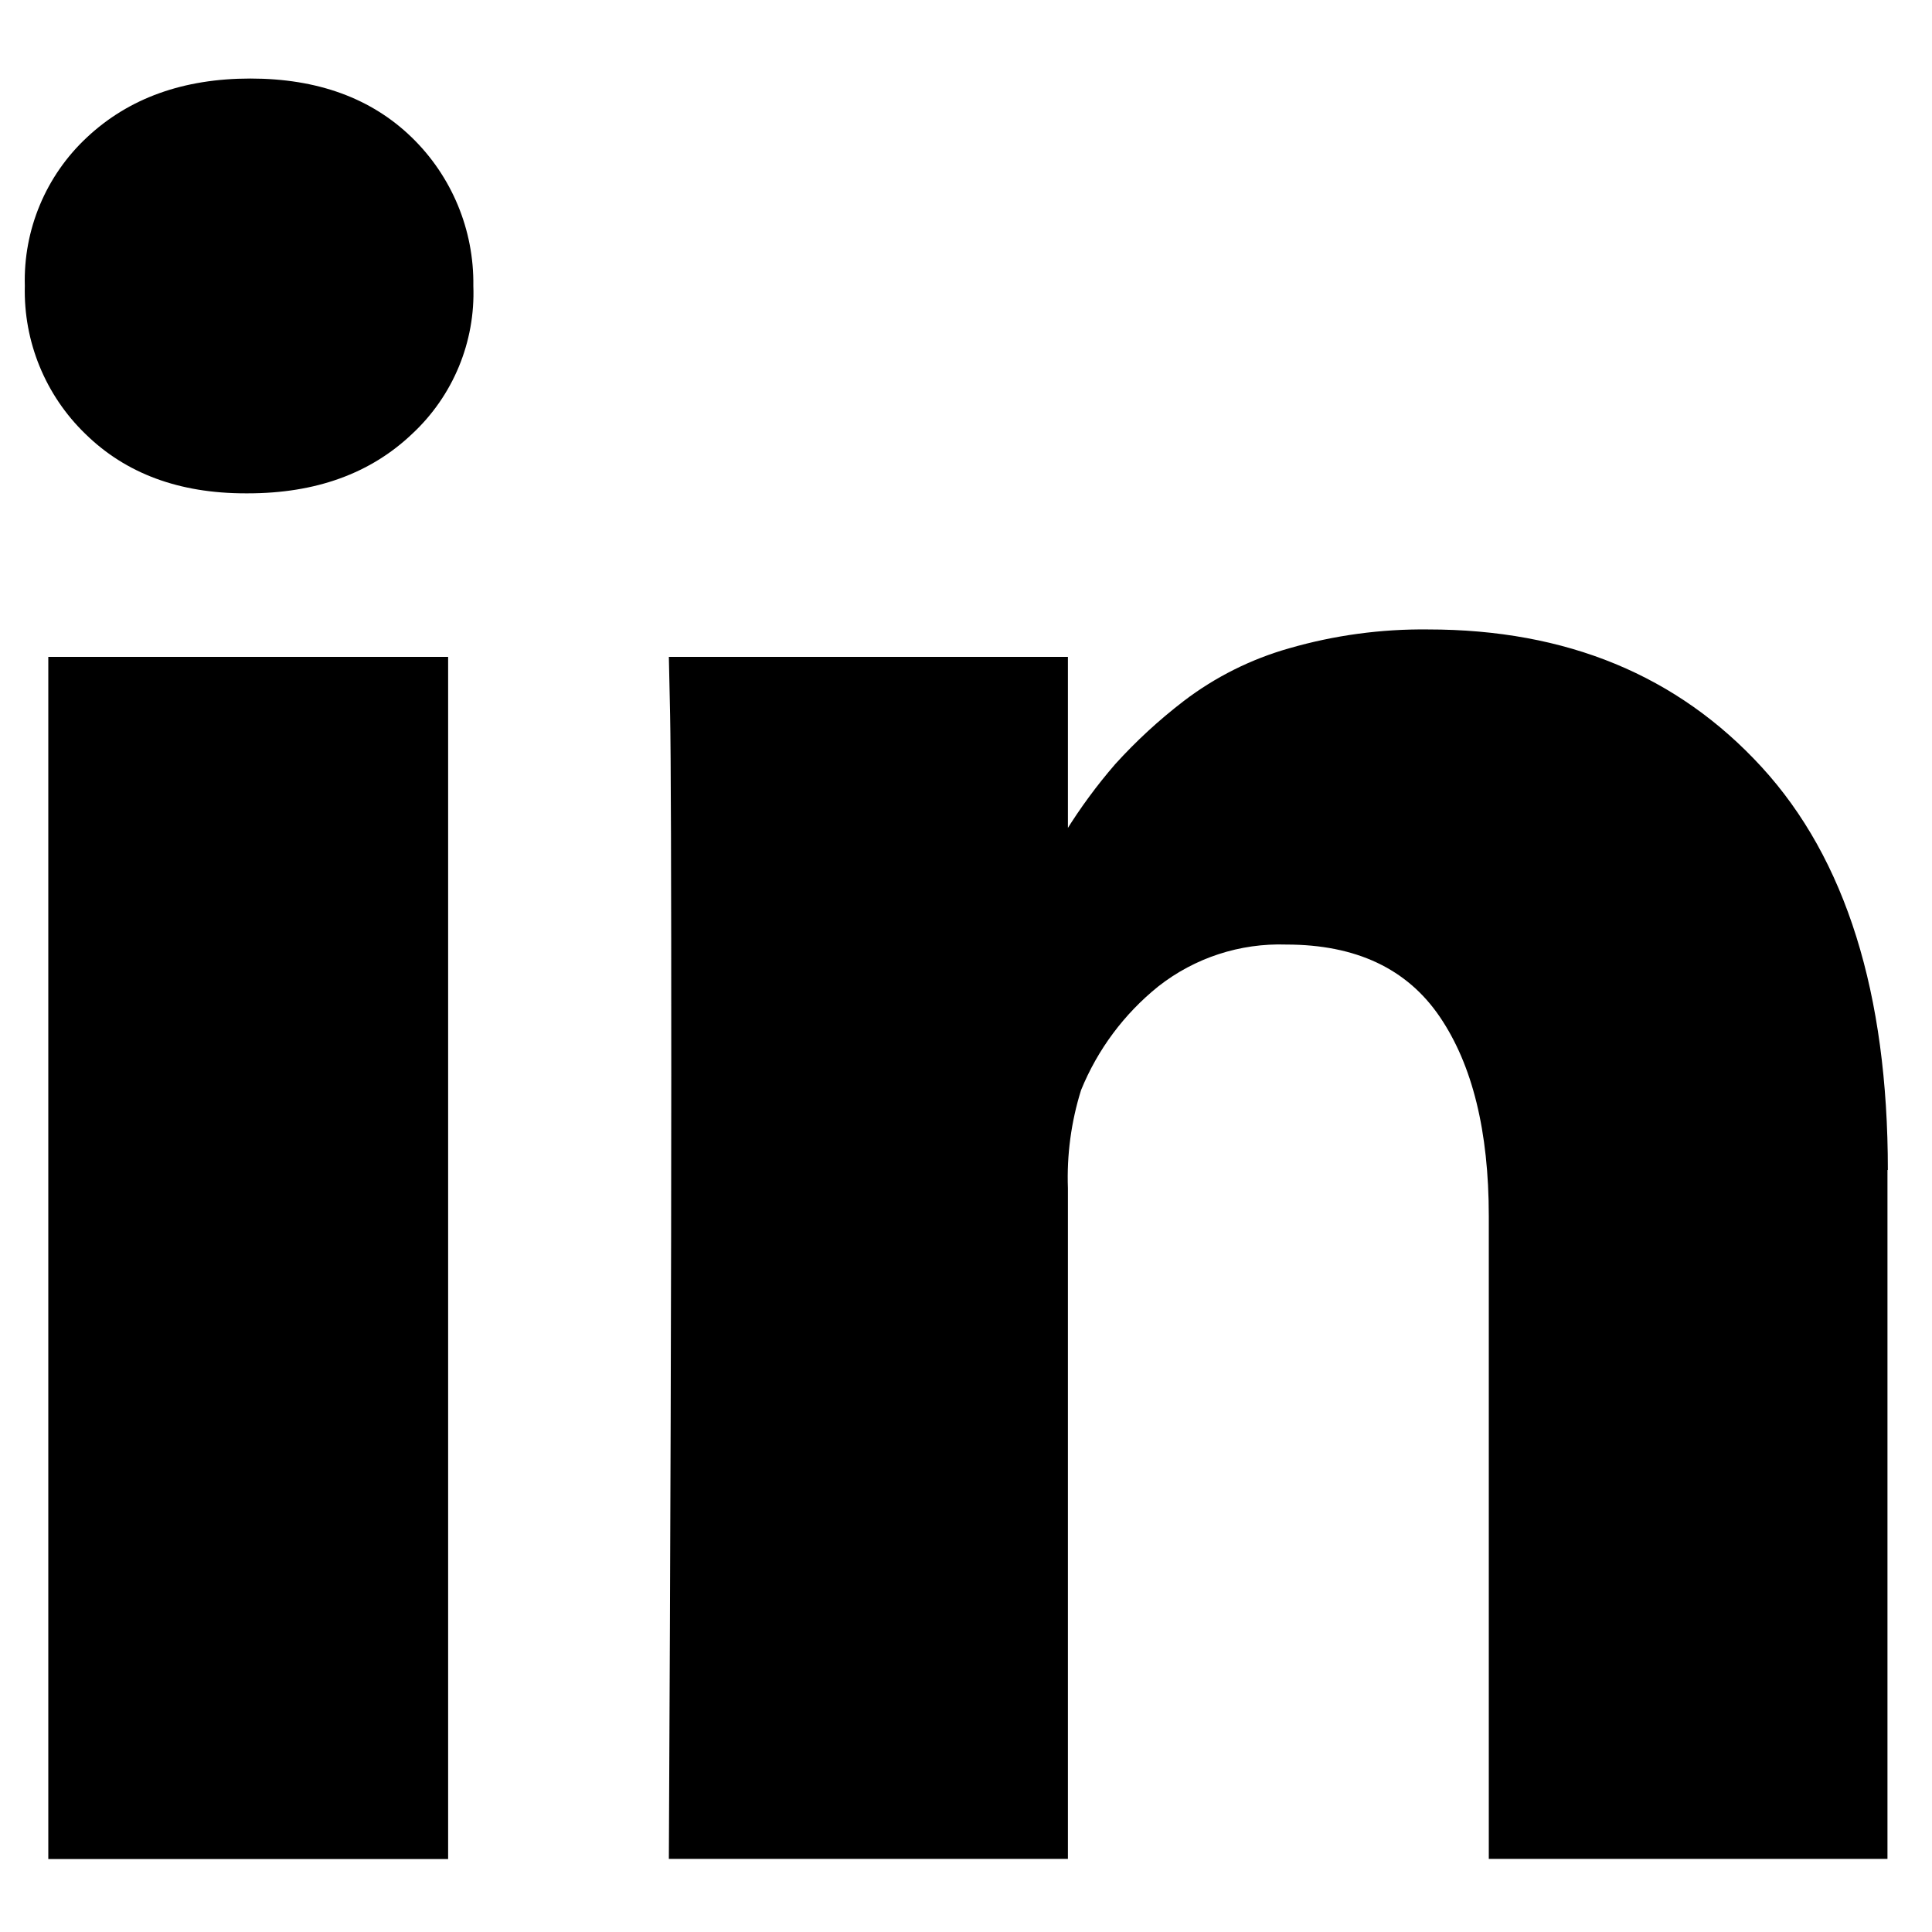
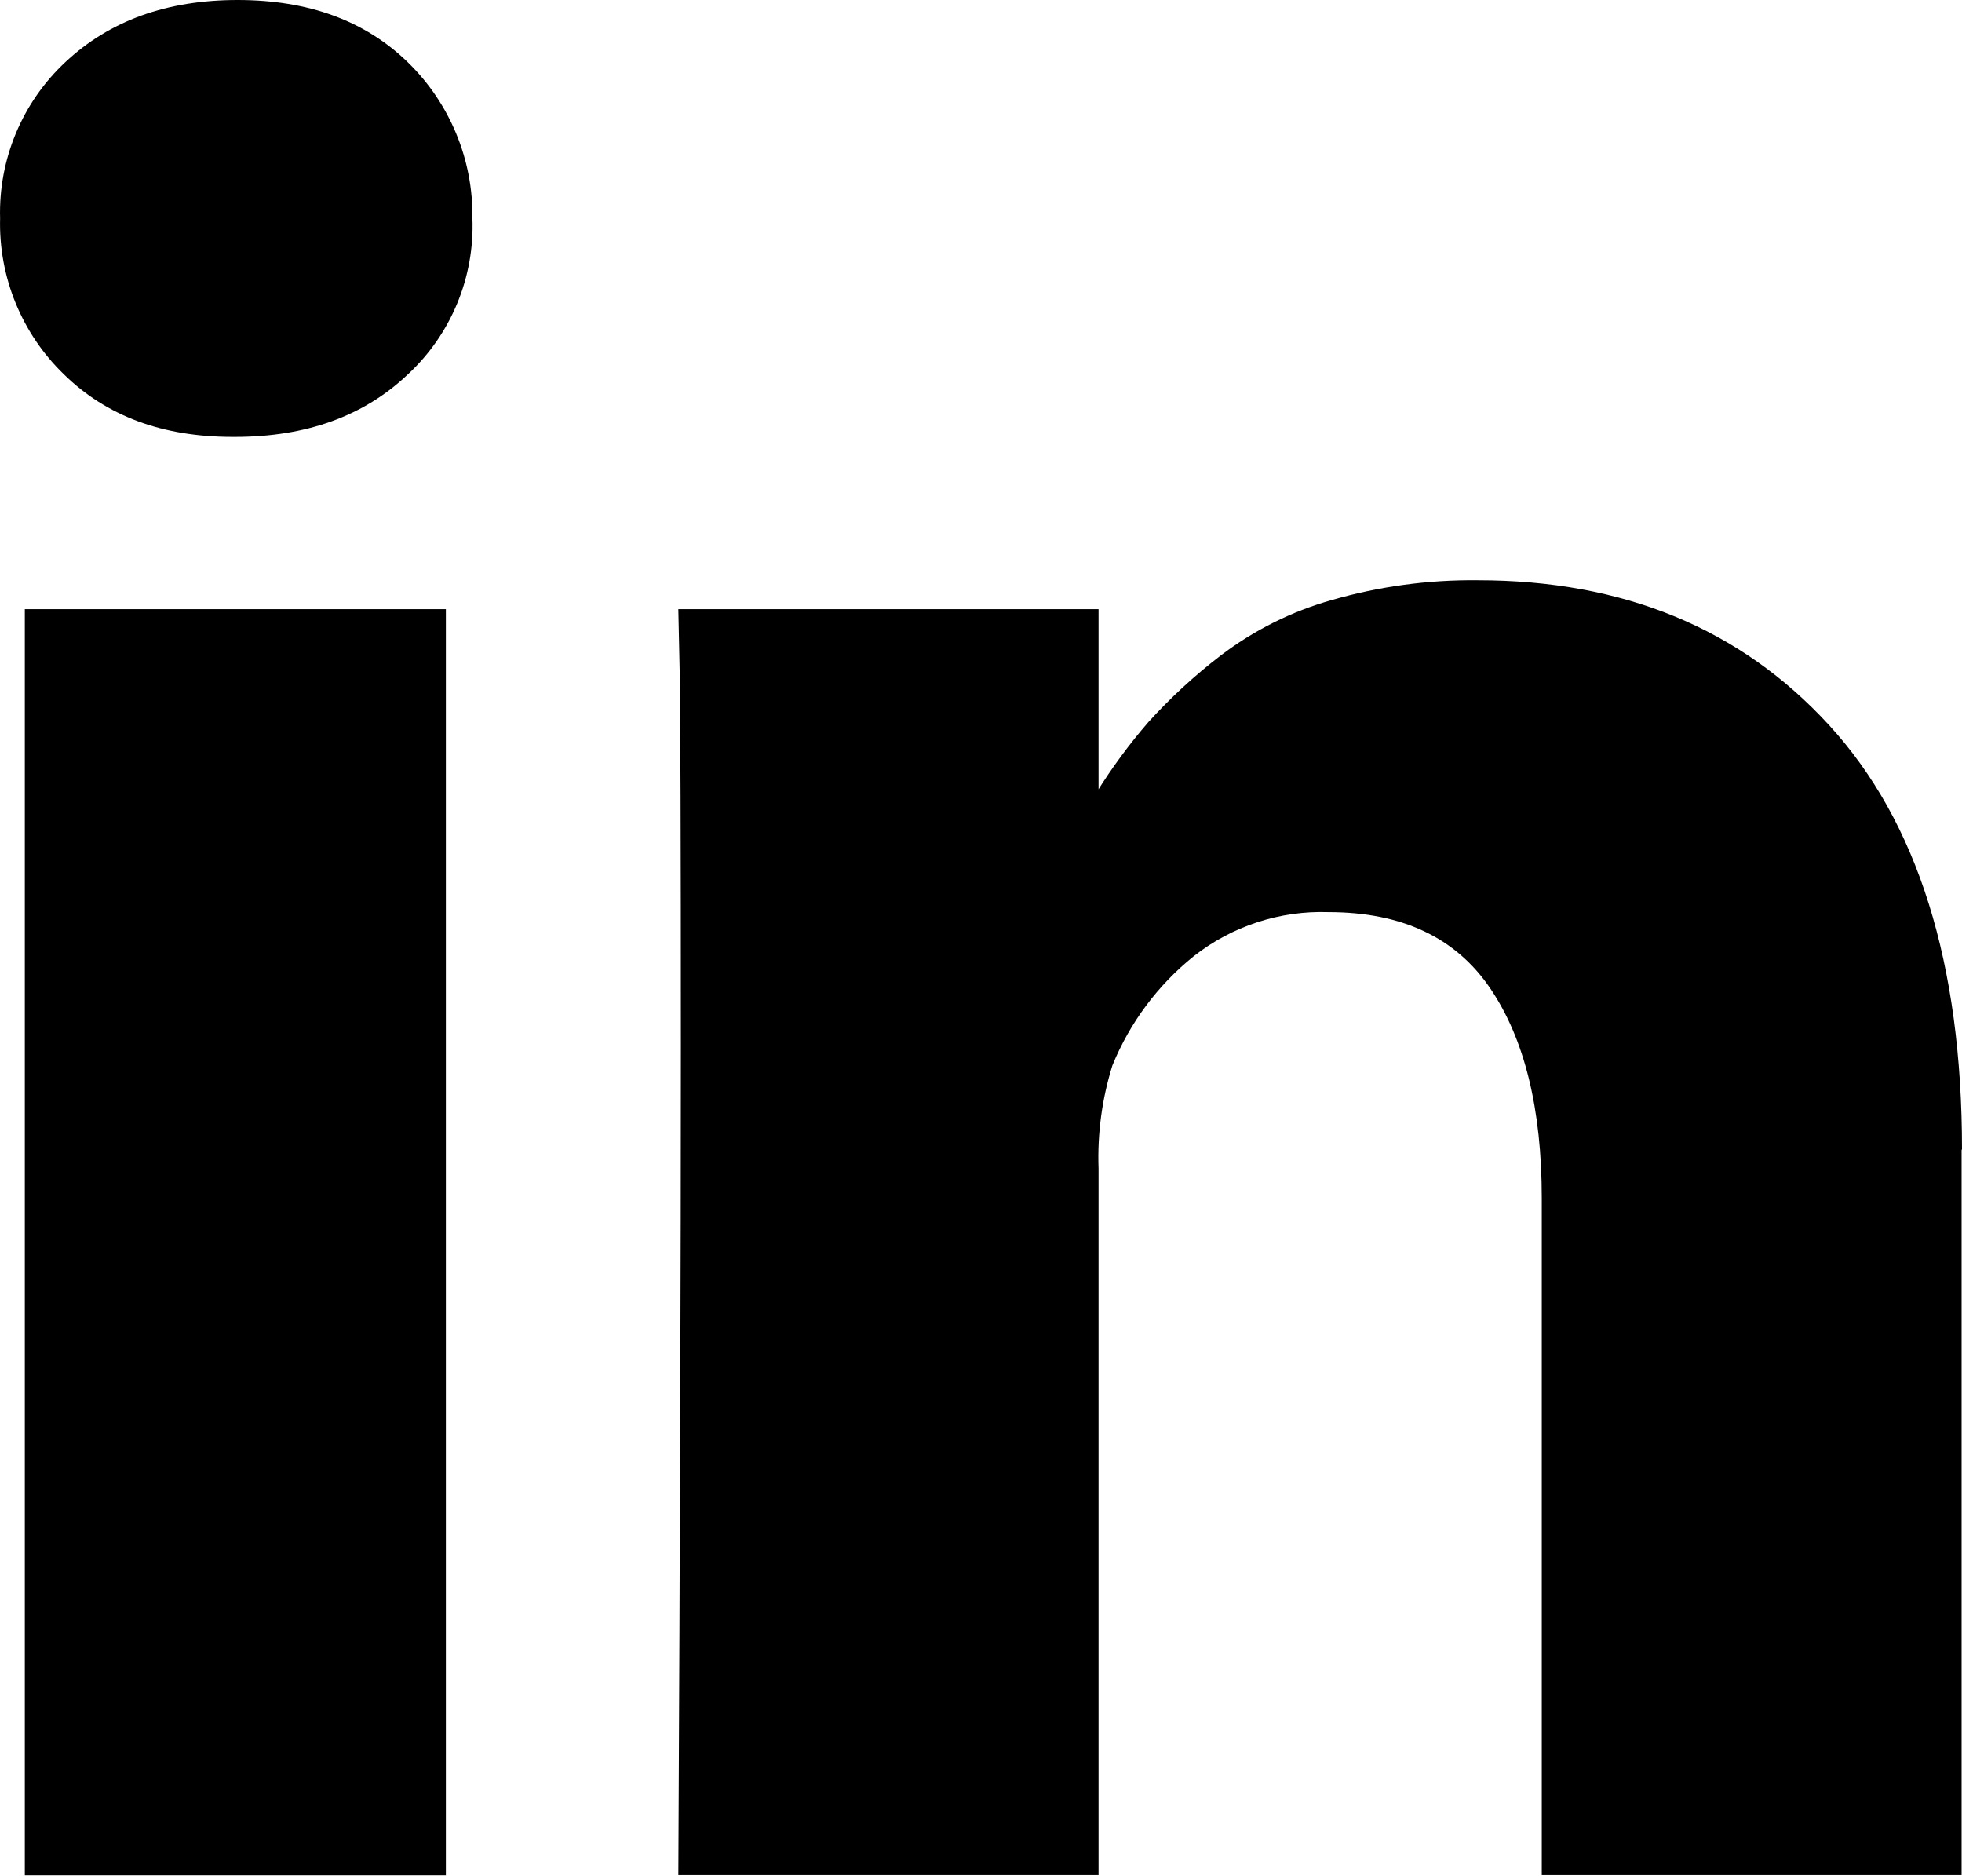
- <svg xmlns="http://www.w3.org/2000/svg" data-name="Layer 1" viewBox="0 0 200 200">
+ <svg xmlns="http://www.w3.org/2000/svg" data-name="Layer 1" viewBox="2.56 8.13 192.87 184.32">
  <path d="M49 29.6a19.88 19.88 0 0 1-6.34 15.32q-6.47 6.15-17 6.15h-.25q-10.3 0-16.57-6.15A20.57 20.57 0 0 1 2.57 29.6 20.23 20.23 0 0 1 9 14.22q6.5-6.09 16.92-6.09t16.7 6.09A21 21 0 0 1 49 29.6zM46.39 68v124.45H5V68zm149 53.11v71.32h-41.27V125.9q0-13.18-5.08-20.65t-15.88-7.47a20.33 20.33 0 0 0-13.25 4.33 26.69 26.69 0 0 0-8 10.74 30.33 30.33 0 0 0-1.36 10.15v69.43H69.24q.25-50.1.25-81.24T69.37 74l-.13-6h41.31v18.1h-.25a54.7 54.7 0 0 1 5.15-7 53.5 53.5 0 0 1 7.09-6.53 32.65 32.65 0 0 1 10.92-5.46 49.78 49.78 0 0 1 14.38-1.95q21.47 0 34.53 14.25t13.06 41.72z" />
</svg>
